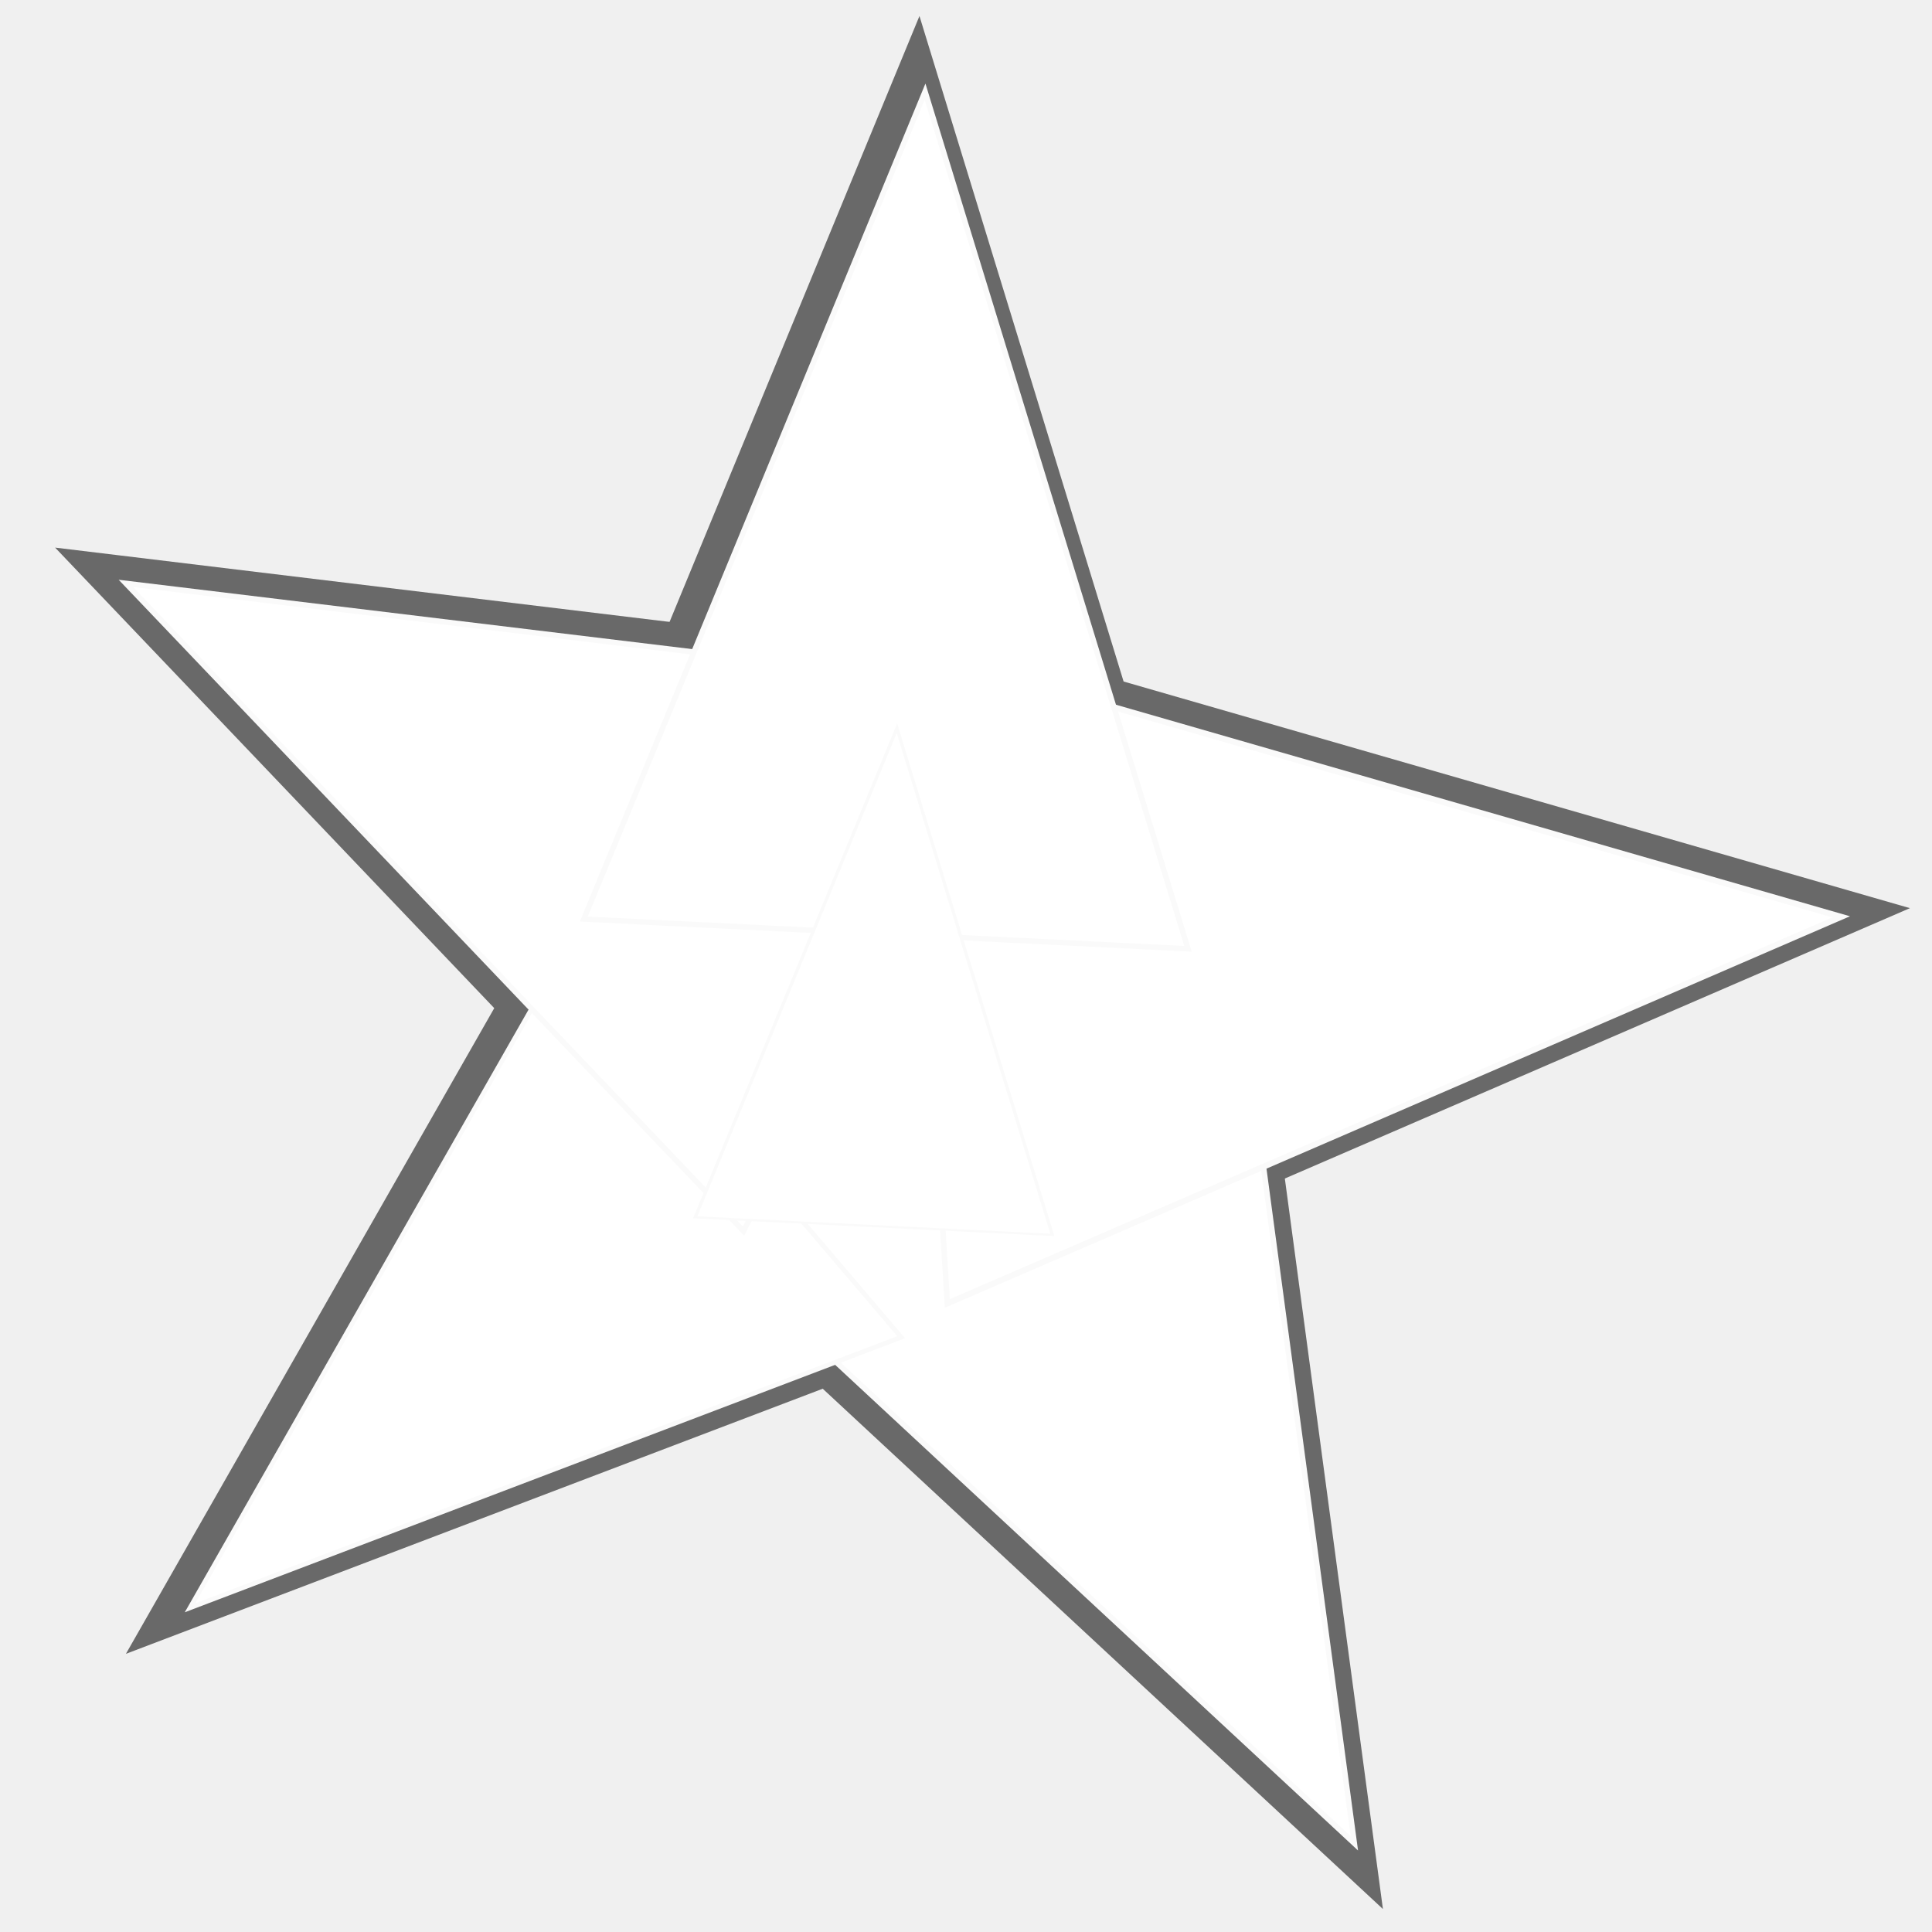
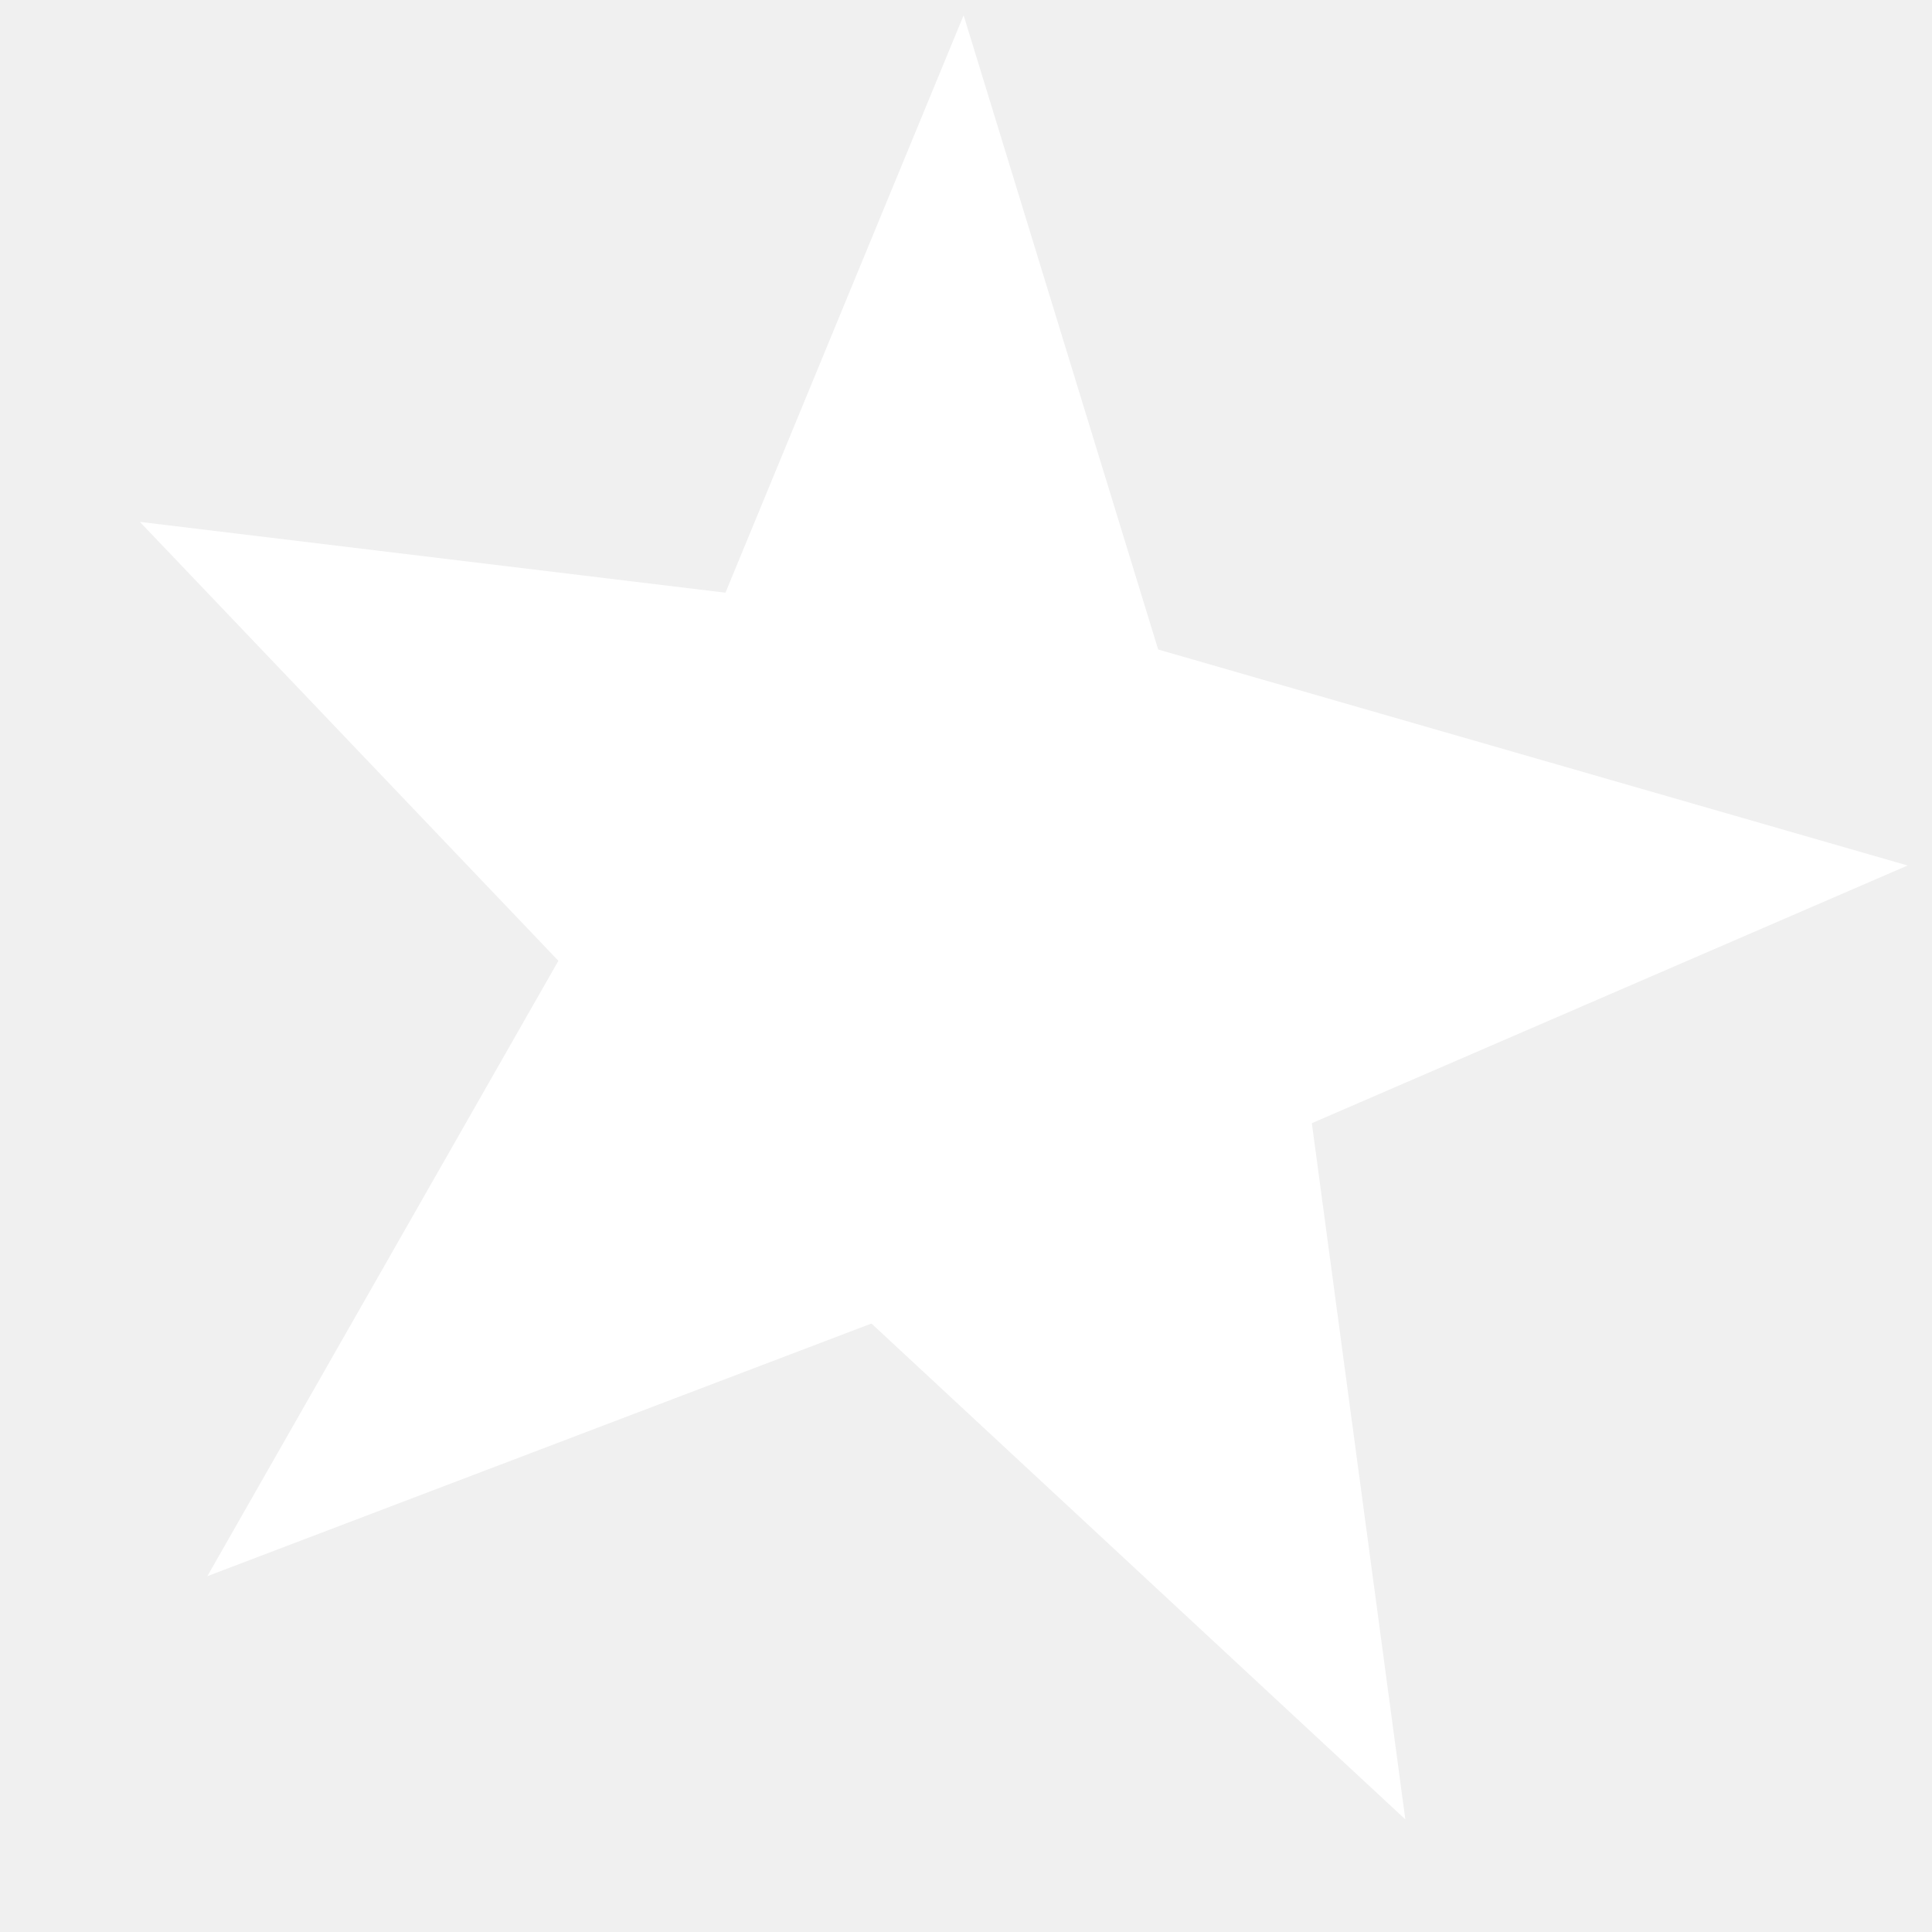
<svg xmlns="http://www.w3.org/2000/svg" width="800" zoomAndPan="magnify" viewBox="0 0 600 600" height="800" preserveAspectRatio="xMidYMid meet" version="1.0">
  <defs>
-     <clipPath id="5a345cd209">
-       <path d="M 209 295 L 429 295 L 429 591 L 209 591 Z M 209 295 " clip-rule="nonzero" />
-     </clipPath>
-     <clipPath id="96419bff09">
-       <path d="M 519.441 546.551 L 338.227 639.848 L 208.188 387.27 L 389.402 293.973 Z M 519.441 546.551 " clip-rule="nonzero" />
-     </clipPath>
-     <clipPath id="f18701c708">
-       <path d="M 519.441 546.551 L 338.227 639.848 L 208.188 387.27 L 389.402 293.973 Z M 519.441 546.551 " clip-rule="nonzero" />
-     </clipPath>
-     <clipPath id="45ebb72aff">
-       <path d="M 208 293 L 430 293 L 430 593 L 208 593 Z M 208 293 " clip-rule="nonzero" />
-     </clipPath>
-     <clipPath id="ca8ead902f">
-       <path d="M 519.441 546.551 L 338.227 639.848 L 208.188 387.27 L 389.402 293.973 Z M 519.441 546.551 " clip-rule="nonzero" />
-     </clipPath>
-     <clipPath id="a08b209f41">
-       <path d="M 519.441 546.551 L 338.227 639.848 L 208.188 387.27 L 389.402 293.973 Z M 519.441 546.551 " clip-rule="nonzero" />
-     </clipPath>
-     <clipPath id="92775d9395">
-       <path d="M 40 291 L 278 291 L 278 513 L 40 513 Z M 40 291 " clip-rule="nonzero" />
-     </clipPath>
-     <clipPath id="7c6662f99b">
-       <path d="M 94.883 579.098 L -17.383 447.301 L 166.535 290.641 L 278.801 422.438 Z M 94.883 579.098 " clip-rule="nonzero" />
-     </clipPath>
-     <clipPath id="9d3dd65ab8">
-       <path d="M 94.883 579.098 L -17.383 447.301 L 166.535 290.641 L 278.801 422.438 Z M 94.883 579.098 " clip-rule="nonzero" />
-     </clipPath>
-     <clipPath id="fb074b73be">
-       <path d="M 39 290 L 279 290 L 279 514 L 39 514 Z M 39 290 " clip-rule="nonzero" />
-     </clipPath>
-     <clipPath id="57452806ed">
-       <path d="M 94.883 579.098 L -17.383 447.301 L 166.535 290.641 L 278.801 422.438 Z M 94.883 579.098 " clip-rule="nonzero" />
-     </clipPath>
-     <clipPath id="ae8896834b">
-       <path d="M 94.883 579.098 L -17.383 447.301 L 166.535 290.641 L 278.801 422.438 Z M 94.883 579.098 " clip-rule="nonzero" />
-     </clipPath>
-     <clipPath id="83ea9ef3e5">
-       <path d="M 19 171 L 316 171 L 316 387 L 19 387 Z M 19 171 " clip-rule="nonzero" />
-     </clipPath>
-     <clipPath id="c43fd22a20">
-       <path d="M -28.457 260.398 L 63.344 78.422 L 316.988 206.375 L 225.188 388.352 Z M -28.457 260.398 " clip-rule="nonzero" />
-     </clipPath>
-     <clipPath id="c2444f7417">
-       <path d="M -28.457 260.398 L 63.344 78.422 L 316.988 206.375 L 225.188 388.352 Z M -28.457 260.398 " clip-rule="nonzero" />
-     </clipPath>
-     <clipPath id="58dee848d5">
-       <path d="M 17 170 L 317 170 L 317 389 L 17 389 Z M 17 170 " clip-rule="nonzero" />
-     </clipPath>
-     <clipPath id="53ab4c4c07">
-       <path d="M -28.457 260.398 L 63.344 78.422 L 316.988 206.375 L 225.188 388.352 Z M -28.457 260.398 " clip-rule="nonzero" />
-     </clipPath>
-     <clipPath id="9d8d6cb957">
-       <path d="M -28.457 260.398 L 63.344 78.422 L 316.988 206.375 L 225.188 388.352 Z M -28.457 260.398 " clip-rule="nonzero" />
-     </clipPath>
-     <clipPath id="9a1a35044b">
-       <path d="M 279 192 L 591 192 L 591 411 L 279 411 Z M 279 192 " clip-rule="nonzero" />
-     </clipPath>
-     <clipPath id="daabf9d4e3">
-       <path d="M 586.41 172.324 L 599.969 393.039 L 292.066 411.961 L 278.504 191.242 Z M 586.41 172.324 " clip-rule="nonzero" />
-     </clipPath>
-     <clipPath id="56fe46cce2">
-       <path d="M 586.41 172.324 L 599.969 393.039 L 292.066 411.961 L 278.504 191.242 Z M 586.41 172.324 " clip-rule="nonzero" />
-     </clipPath>
-     <clipPath id="1dc9ef4e58">
-       <path d="M 278 191 L 594 191 L 594 412 L 278 412 Z M 278 191 " clip-rule="nonzero" />
-     </clipPath>
-     <clipPath id="96716fd35c">
-       <path d="M 586.41 172.324 L 599.969 393.039 L 292.066 411.961 L 278.504 191.242 Z M 586.41 172.324 " clip-rule="nonzero" />
-     </clipPath>
-     <clipPath id="f935eb0da9">
-       <path d="M 586.41 172.324 L 599.969 393.039 L 292.066 411.961 L 278.504 191.242 Z M 586.41 172.324 " clip-rule="nonzero" />
-     </clipPath>
-     <clipPath id="51832e754d">
-       <path d="M 171 7 L 373 7 L 373 293 L 171 293 Z M 171 7 " clip-rule="nonzero" />
-     </clipPath>
-     <clipPath id="da6865ceeb">
-       <path d="M 184.488 0 L 388.062 10.027 L 374.086 293.773 L 170.512 283.746 Z M 184.488 0 " clip-rule="nonzero" />
-     </clipPath>
-     <clipPath id="d174798339">
-       <path d="M 184.488 0 L 388.062 10.027 L 374.086 293.773 L 170.512 283.746 Z M 184.488 0 " clip-rule="nonzero" />
-     </clipPath>
-     <clipPath id="f224ed1b23">
-       <path d="M 170 4 L 375 4 L 375 294 L 170 294 Z M 170 4 " clip-rule="nonzero" />
-     </clipPath>
-     <clipPath id="2cf715e0e7">
-       <path d="M 184.488 0 L 388.062 10.027 L 374.086 293.773 L 170.512 283.746 Z M 184.488 0 " clip-rule="nonzero" />
-     </clipPath>
-     <clipPath id="9978d17a3f">
-       <path d="M 184.488 0 L 388.062 10.027 L 374.086 293.773 L 170.512 283.746 Z M 184.488 0 " clip-rule="nonzero" />
-     </clipPath>
-     <clipPath id="5fe8fd866b">
-       <path d="M 208 219 L 328 219 L 328 389 L 208 389 Z M 208 219 " clip-rule="nonzero" />
-     </clipPath>
-     <clipPath id="f07f3d7cf9">
-       <path d="M 216.336 214.934 L 336.594 220.855 L 328.309 389.062 L 208.051 383.137 Z M 216.336 214.934 " clip-rule="nonzero" />
-     </clipPath>
-     <clipPath id="339c0ef35f">
-       <path d="M 216.336 214.934 L 336.594 220.855 L 328.309 389.062 L 208.051 383.137 Z M 216.336 214.934 " clip-rule="nonzero" />
-     </clipPath>
-     <clipPath id="1a975534d7">
-       <path d="M 208 217 L 329 217 L 329 389 L 208 389 Z M 208 217 " clip-rule="nonzero" />
-     </clipPath>
-     <clipPath id="4bc76839cb">
-       <path d="M 216.336 214.934 L 336.594 220.855 L 328.309 389.062 L 208.051 383.137 Z M 216.336 214.934 " clip-rule="nonzero" />
-     </clipPath>
-     <clipPath id="d4f7a3f9ab">
-       <path d="M 216.336 214.934 L 336.594 220.855 L 328.309 389.062 L 208.051 383.137 Z M 216.336 214.934 " clip-rule="nonzero" />
-     </clipPath>
-     <clipPath id="822cb3ecd2">
-       <path d="M 216 296 L 421 296 L 421 573 L 216 573 Z M 216 296 " clip-rule="nonzero" />
-     </clipPath>
-     <clipPath id="7e4a655c3a">
-       <path d="M 505.719 531.465 L 336.398 618.637 L 215.004 382.848 L 384.324 295.676 Z M 505.719 531.465 " clip-rule="nonzero" />
-     </clipPath>
-     <clipPath id="516cb71c26">
-       <path d="M 505.719 531.465 L 336.398 618.637 L 215.004 382.848 L 384.324 295.676 Z M 505.719 531.465 " clip-rule="nonzero" />
-     </clipPath>
-     <clipPath id="f0bfc95909">
-       <path d="M 215 295 L 422 295 L 422 575 L 215 575 Z M 215 295 " clip-rule="nonzero" />
-     </clipPath>
-     <clipPath id="8bf4e8b32f">
-       <path d="M 505.719 531.465 L 336.398 618.637 L 215.004 382.848 L 384.324 295.676 Z M 505.719 531.465 " clip-rule="nonzero" />
-     </clipPath>
-     <clipPath id="f5286403e0">
-       <path d="M 505.719 531.465 L 336.398 618.637 L 215.004 382.848 L 384.324 295.676 Z M 505.719 531.465 " clip-rule="nonzero" />
-     </clipPath>
-     <clipPath id="a16b594edb">
-       <path d="M 59 293 L 280 293 L 280 500 L 59 500 Z M 59 293 " clip-rule="nonzero" />
-     </clipPath>
-     <clipPath id="06eea47377">
-       <path d="M 109.441 561.836 L 4.32 438.422 L 176.258 291.969 L 281.379 415.379 Z M 109.441 561.836 " clip-rule="nonzero" />
-     </clipPath>
-     <clipPath id="7c15ed4e75">
-       <path d="M 109.441 561.836 L 4.32 438.422 L 176.258 291.969 L 281.379 415.379 Z M 109.441 561.836 " clip-rule="nonzero" />
-     </clipPath>
-     <clipPath id="b1261a5670">
-       <path d="M 57 292 L 282 292 L 282 501 L 57 501 Z M 57 292 " clip-rule="nonzero" />
-     </clipPath>
-     <clipPath id="b7818b909f">
-       <path d="M 109.441 561.836 L 4.32 438.422 L 176.258 291.969 L 281.379 415.379 Z M 109.441 561.836 " clip-rule="nonzero" />
-     </clipPath>
-     <clipPath id="05ca72d950">
-       <path d="M 109.441 561.836 L 4.32 438.422 L 176.258 291.969 L 281.379 415.379 Z M 109.441 561.836 " clip-rule="nonzero" />
-     </clipPath>
-     <clipPath id="a4f5a2fa4f">
-       <path d="M 39 181 L 316 181 L 316 383 L 39 383 Z M 39 181 " clip-rule="nonzero" />
-     </clipPath>
-     <clipPath id="bb1ad659d6">
-       <path d="M -5.688 264.363 L 80.086 94.328 L 316.867 213.773 L 231.094 383.809 Z M -5.688 264.363 " clip-rule="nonzero" />
-     </clipPath>
-     <clipPath id="847451175c">
-       <path d="M -5.688 264.363 L 80.086 94.328 L 316.867 213.773 L 231.094 383.809 Z M -5.688 264.363 " clip-rule="nonzero" />
-     </clipPath>
-     <clipPath id="2241b6fa84">
-       <path d="M 36 180 L 317 180 L 317 384 L 36 384 Z M 36 180 " clip-rule="nonzero" />
-     </clipPath>
-     <clipPath id="35ff9bb6df">
-       <path d="M -5.688 264.363 L 80.086 94.328 L 316.867 213.773 L 231.094 383.809 Z M -5.688 264.363 " clip-rule="nonzero" />
-     </clipPath>
-     <clipPath id="56f9eb1ba2">
-       <path d="M -5.688 264.363 L 80.086 94.328 L 316.867 213.773 L 231.094 383.809 Z M -5.688 264.363 " clip-rule="nonzero" />
-     </clipPath>
-     <clipPath id="b7476cce4f">
-       <path d="M 281 201 L 572 201 L 572 405 L 281 405 Z M 281 201 " clip-rule="nonzero" />
-     </clipPath>
-     <clipPath id="443ac3ce67">
-       <path d="M 568.23 182.145 L 580.926 388.723 L 293.441 406.387 L 280.75 199.809 Z M 568.23 182.145 " clip-rule="nonzero" />
-     </clipPath>
-     <clipPath id="6a979bb2ec">
-       <path d="M 568.23 182.145 L 580.926 388.723 L 293.441 406.387 L 280.75 199.809 Z M 568.23 182.145 " clip-rule="nonzero" />
-     </clipPath>
-     <clipPath id="52c1712def">
-       <path d="M 280 199 L 575 199 L 575 407 L 280 407 Z M 280 199 " clip-rule="nonzero" />
-     </clipPath>
-     <clipPath id="0e634b6d4e">
-       <path d="M 568.23 182.145 L 580.926 388.723 L 293.441 406.387 L 280.75 199.809 Z M 568.23 182.145 " clip-rule="nonzero" />
-     </clipPath>
-     <clipPath id="44cee90e33">
-       <path d="M 568.23 182.145 L 580.926 388.723 L 293.441 406.387 L 280.75 199.809 Z M 568.23 182.145 " clip-rule="nonzero" />
-     </clipPath>
-     <clipPath id="3ea82a7a66">
-       <path d="M 181 28 L 369 28 L 369 295 L 181 295 Z M 181 28 " clip-rule="nonzero" />
-     </clipPath>
-     <clipPath id="a22aef68ae">
-       <path d="M 193.078 21.309 L 383.293 30.676 L 370.242 295.559 L 180.031 286.191 Z M 193.078 21.309 " clip-rule="nonzero" />
-     </clipPath>
-     <clipPath id="b348b8a753">
-       <path d="M 193.078 21.309 L 383.293 30.676 L 370.242 295.559 L 180.031 286.191 Z M 193.078 21.309 " clip-rule="nonzero" />
-     </clipPath>
-     <clipPath id="57ea2c3feb">
-       <path d="M 180 25 L 371 25 L 371 296 L 180 296 Z M 180 25 " clip-rule="nonzero" />
-     </clipPath>
-     <clipPath id="a0b67d2c51">
-       <path d="M 193.078 21.309 L 383.293 30.676 L 370.242 295.559 L 180.031 286.191 Z M 193.078 21.309 " clip-rule="nonzero" />
-     </clipPath>
-     <clipPath id="4cfd168182">
-       <path d="M 193.078 21.309 L 383.293 30.676 L 370.242 295.559 L 180.031 286.191 Z M 193.078 21.309 " clip-rule="nonzero" />
-     </clipPath>
-     <clipPath id="855b906206">
-       <path d="M 215 226 L 327 226 L 327 384 L 215 384 Z M 215 226 " clip-rule="nonzero" />
-     </clipPath>
-     <clipPath id="f9d4b11630">
-       <path d="M 222.805 221.926 L 335.203 227.465 L 327.5 383.879 L 215.102 378.34 Z M 222.805 221.926 " clip-rule="nonzero" />
-     </clipPath>
-     <clipPath id="6e02c09082">
-       <path d="M 222.805 221.926 L 335.203 227.465 L 327.5 383.879 L 215.102 378.34 Z M 222.805 221.926 " clip-rule="nonzero" />
-     </clipPath>
-     <clipPath id="b342e7b8df">
-       <path d="M 215 224 L 328 224 L 328 384 L 215 384 Z M 215 224 " clip-rule="nonzero" />
-     </clipPath>
-     <clipPath id="947b6167e0">
-       <path d="M 222.805 221.926 L 335.203 227.465 L 327.5 383.879 L 215.102 378.34 Z M 222.805 221.926 " clip-rule="nonzero" />
-     </clipPath>
-     <clipPath id="69abdfc848">
-       <path d="M 222.805 221.926 L 335.203 227.465 L 327.5 383.879 L 215.102 378.34 Z M 222.805 221.926 " clip-rule="nonzero" />
-     </clipPath>
-     <clipPath id="24ca7aa1ee">
-       <rect x="0" width="600" y="0" height="600" />
+     <clipPath id="06b884c61f">
+       <path d="M 226 281 L 436 281 L 436 563 L 226 563 Z M 226 281 " clip-rule="nonzero" />
+     </clipPath>
+     <clipPath id="445e297635">
+       <path d="M 522.172 520.887 L 349.465 609.805 L 225.535 369.082 L 398.238 280.168 Z M 522.172 520.887 " clip-rule="nonzero" />
+     </clipPath>
+     <clipPath id="9ee24867a4">
+       <path d="M 522.172 520.887 L 349.465 609.805 L 225.535 369.082 L 398.238 280.168 Z M 522.172 520.887 " clip-rule="nonzero" />
+     </clipPath>
+     <clipPath id="811c16bb83">
+       <path d="M 225 280 L 437 280 L 437 566 L 225 566 Z M 225 280 " clip-rule="nonzero" />
+     </clipPath>
+     <clipPath id="551bdfce70">
+       <path d="M 522.172 520.887 L 349.465 609.805 L 225.535 369.082 L 398.238 280.168 Z M 522.172 520.887 " clip-rule="nonzero" />
+     </clipPath>
+     <clipPath id="9f55aaec19">
+       <path d="M 522.172 520.887 L 349.465 609.805 L 225.535 369.082 L 398.238 280.168 Z M 522.172 520.887 " clip-rule="nonzero" />
+     </clipPath>
+     <clipPath id="128355d0ee">
+       <path d="M 66 278 L 292 278 L 292 489 L 66 489 Z M 66 278 " clip-rule="nonzero" />
+     </clipPath>
+     <clipPath id="bd7906ae05">
+       <path d="M 117.551 551.906 L 10.559 426.297 L 185.84 276.992 L 292.832 402.602 Z M 117.551 551.906 " clip-rule="nonzero" />
+     </clipPath>
+     <clipPath id="310981e305">
+       <path d="M 117.551 551.906 L 10.559 426.297 L 185.84 276.992 L 292.832 402.602 Z M 117.551 551.906 " clip-rule="nonzero" />
+     </clipPath>
+     <clipPath id="99e32a4401">
+       <path d="M 64 276 L 293 276 L 293 490 L 64 490 Z M 64 276 " clip-rule="nonzero" />
+     </clipPath>
+     <clipPath id="be557ce84d">
+       <path d="M 117.551 551.906 L 10.559 426.297 L 185.84 276.992 L 292.832 402.602 Z M 117.551 551.906 " clip-rule="nonzero" />
+     </clipPath>
+     <clipPath id="1bdf6bb11a">
+       <path d="M 117.551 551.906 L 10.559 426.297 L 185.84 276.992 L 292.832 402.602 Z M 117.551 551.906 " clip-rule="nonzero" />
+     </clipPath>
+     <clipPath id="c19d7321a7">
+       <path d="M 45 163 L 328 163 L 328 369 L 45 369 Z M 45 163 " clip-rule="nonzero" />
+     </clipPath>
+     <clipPath id="8483391dc6">
+       <path d="M 0.004 248.172 L 87.492 74.738 L 329.227 196.684 L 241.734 370.117 Z M 0.004 248.172 " clip-rule="nonzero" />
+     </clipPath>
+     <clipPath id="fae596fa79">
+       <path d="M 0.004 248.172 L 87.492 74.738 L 329.227 196.684 L 241.734 370.117 Z M 0.004 248.172 " clip-rule="nonzero" />
+     </clipPath>
+     <clipPath id="e219c91c80">
+       <path d="M 43 162 L 330 162 L 330 371 L 43 371 Z M 43 162 " clip-rule="nonzero" />
+     </clipPath>
+     <clipPath id="020a57d3b7">
+       <path d="M 0.004 248.172 L 87.492 74.738 L 329.227 196.684 L 241.734 370.117 Z M 0.004 248.172 " clip-rule="nonzero" />
+     </clipPath>
+     <clipPath id="59ca8d0dcb">
+       <path d="M 0.004 248.172 L 87.492 74.738 L 329.227 196.684 L 241.734 370.117 Z M 0.004 248.172 " clip-rule="nonzero" />
+     </clipPath>
+     <clipPath id="1008b74349">
+       <path d="M 293 183 L 590 183 L 590 392 L 293 392 Z M 293 183 " clip-rule="nonzero" />
+     </clipPath>
+     <clipPath id="a9e6c51a5a">
+       <path d="M 585.996 164.23 L 598.918 374.586 L 305.473 392.613 L 292.547 182.262 Z M 585.996 164.23 " clip-rule="nonzero" />
+     </clipPath>
+     <clipPath id="d50100958c">
+       <path d="M 585.996 164.23 L 598.918 374.586 L 305.473 392.613 L 292.547 182.262 Z M 585.996 164.23 " clip-rule="nonzero" />
+     </clipPath>
+     <clipPath id="8e39b59037">
+       <path d="M 292 182 L 593 182 L 593 393 L 292 393 Z M 292 182 " clip-rule="nonzero" />
+     </clipPath>
+     <clipPath id="4553112550">
+       <path d="M 585.996 164.23 L 598.918 374.586 L 305.473 392.613 L 292.547 182.262 Z M 585.996 164.23 " clip-rule="nonzero" />
+     </clipPath>
+     <clipPath id="71917bd4ab">
+       <path d="M 585.996 164.23 L 598.918 374.586 L 305.473 392.613 L 292.547 182.262 Z M 585.996 164.23 " clip-rule="nonzero" />
+     </clipPath>
+     <clipPath id="f348b24dca">
+       <path d="M 190 7 L 383 7 L 383 280 L 190 280 Z M 190 7 " clip-rule="nonzero" />
+     </clipPath>
+     <clipPath id="ffa2be40eb">
+       <path d="M 202.949 0 L 396.961 9.555 L 383.645 279.98 L 189.629 270.422 Z M 202.949 0 " clip-rule="nonzero" />
+     </clipPath>
+     <clipPath id="f4d50bd125">
+       <path d="M 202.949 0 L 396.961 9.555 L 383.645 279.98 L 189.629 270.422 Z M 202.949 0 " clip-rule="nonzero" />
+     </clipPath>
+     <clipPath id="eeee4100d1">
+       <path d="M 189 4 L 384 4 L 384 280 L 189 280 Z M 189 4 " clip-rule="nonzero" />
+     </clipPath>
+     <clipPath id="6f187d4d8b">
+       <path d="M 202.949 0 L 396.961 9.555 L 383.645 279.98 L 189.629 270.422 Z M 202.949 0 " clip-rule="nonzero" />
+     </clipPath>
+     <clipPath id="57c9e9760d">
+       <path d="M 202.949 0 L 396.961 9.555 L 383.645 279.98 L 189.629 270.422 Z M 202.949 0 " clip-rule="nonzero" />
+     </clipPath>
+     <clipPath id="04d9f4cca4">
+       <path d="M 226 209 L 340 209 L 340 371 L 226 371 Z M 226 209 " clip-rule="nonzero" />
+     </clipPath>
+     <clipPath id="7eb2d36606">
+       <path d="M 233.301 204.84 L 347.91 210.484 L 340.016 370.793 L 225.406 365.145 Z M 233.301 204.84 " clip-rule="nonzero" />
+     </clipPath>
+     <clipPath id="263f90fbc9">
+       <path d="M 233.301 204.84 L 347.91 210.484 L 340.016 370.793 L 225.406 365.145 Z M 233.301 204.84 " clip-rule="nonzero" />
+     </clipPath>
+     <clipPath id="74668f9fbe">
+       <path d="M 225 207 L 341 207 L 341 371 L 225 371 Z M 225 207 " clip-rule="nonzero" />
+     </clipPath>
+     <clipPath id="9004ee39ed">
+       <path d="M 233.301 204.84 L 347.91 210.484 L 340.016 370.793 L 225.406 365.145 Z M 233.301 204.84 " clip-rule="nonzero" />
+     </clipPath>
+     <clipPath id="1bfd35b326">
+       <path d="M 233.301 204.84 L 347.91 210.484 L 340.016 370.793 L 225.406 365.145 Z M 233.301 204.84 " clip-rule="nonzero" />
+     </clipPath>
+     <clipPath id="6c6272a352">
+       <path d="M 233 283 L 428 283 L 428 546 L 233 546 Z M 233 283 " clip-rule="nonzero" />
+     </clipPath>
+     <clipPath id="672a0cb8e4">
+       <path d="M 509.094 506.508 L 347.723 589.59 L 232.031 364.871 L 393.398 281.793 Z M 509.094 506.508 " clip-rule="nonzero" />
+     </clipPath>
+     <clipPath id="085f65a532">
+       <path d="M 509.094 506.508 L 347.723 589.59 L 232.031 364.871 L 393.398 281.793 Z M 509.094 506.508 " clip-rule="nonzero" />
+     </clipPath>
+     <clipPath id="2b4645c096">
+       <path d="M 232 281 L 430 281 L 430 548 L 232 548 Z M 232 281 " clip-rule="nonzero" />
+     </clipPath>
+     <clipPath id="1b6ac30196">
+       <path d="M 509.094 506.508 L 347.723 589.59 L 232.031 364.871 L 393.398 281.793 Z M 509.094 506.508 " clip-rule="nonzero" />
+     </clipPath>
+     <clipPath id="a3d107b357">
+       <path d="M 509.094 506.508 L 347.723 589.59 L 232.031 364.871 L 393.398 281.793 Z M 509.094 506.508 " clip-rule="nonzero" />
+     </clipPath>
+     <clipPath id="f20ad5fcd2">
+       <path d="M 83 279 L 294 279 L 294 476 L 83 476 Z M 83 279 " clip-rule="nonzero" />
+     </clipPath>
+     <clipPath id="d5923fbf12">
+       <path d="M 131.426 535.453 L 31.242 417.836 L 195.105 278.258 L 295.289 395.875 Z M 131.426 535.453 " clip-rule="nonzero" />
+     </clipPath>
+     <clipPath id="6a2e16cd8f">
+       <path d="M 131.426 535.453 L 31.242 417.836 L 195.105 278.258 L 295.289 395.875 Z M 131.426 535.453 " clip-rule="nonzero" />
+     </clipPath>
+     <clipPath id="800e1b617f">
+       <path d="M 81 278 L 296 278 L 296 478 L 81 478 Z M 81 278 " clip-rule="nonzero" />
+     </clipPath>
+     <clipPath id="32c225cbab">
+       <path d="M 131.426 535.453 L 31.242 417.836 L 195.105 278.258 L 295.289 395.875 Z M 131.426 535.453 " clip-rule="nonzero" />
+     </clipPath>
+     <clipPath id="96c32e9b17">
+       <path d="M 131.426 535.453 L 31.242 417.836 L 195.105 278.258 L 295.289 395.875 Z M 131.426 535.453 " clip-rule="nonzero" />
+     </clipPath>
+     <clipPath id="36675cd19b">
+       <path d="M 64 172 L 328 172 L 328 365 L 64 365 Z M 64 172 " clip-rule="nonzero" />
+     </clipPath>
+     <clipPath id="81b73d09c2">
+       <path d="M 21.703 251.949 L 103.449 89.898 L 329.109 203.738 L 247.363 365.785 Z M 21.703 251.949 " clip-rule="nonzero" />
+     </clipPath>
+     <clipPath id="a35de7fb88">
+       <path d="M 21.703 251.949 L 103.449 89.898 L 329.109 203.738 L 247.363 365.785 Z M 21.703 251.949 " clip-rule="nonzero" />
+     </clipPath>
+     <clipPath id="60bb889a13">
+       <path d="M 62 171 L 330 171 L 330 366 L 62 366 Z M 62 171 " clip-rule="nonzero" />
+     </clipPath>
+     <clipPath id="235f2d82e1">
+       <path d="M 21.703 251.949 L 103.449 89.898 L 329.109 203.738 L 247.363 365.785 Z M 21.703 251.949 " clip-rule="nonzero" />
+     </clipPath>
+     <clipPath id="7d0ab5d628">
+       <path d="M 21.703 251.949 L 103.449 89.898 L 329.109 203.738 L 247.363 365.785 Z M 21.703 251.949 " clip-rule="nonzero" />
+     </clipPath>
+     <clipPath id="7def2570dc">
+       <path d="M 295 191 L 573 191 L 573 386 L 295 386 Z M 295 191 " clip-rule="nonzero" />
+     </clipPath>
+     <clipPath id="f88f0d5bb9">
+       <path d="M 568.672 173.594 L 580.77 370.473 L 306.785 387.305 L 294.688 190.426 Z M 568.672 173.594 " clip-rule="nonzero" />
+     </clipPath>
+     <clipPath id="2b75597574">
+       <path d="M 568.672 173.594 L 580.77 370.473 L 306.785 387.305 L 294.688 190.426 Z M 568.672 173.594 " clip-rule="nonzero" />
+     </clipPath>
+     <clipPath id="f52c685b63">
+       <path d="M 294 190 L 575 190 L 575 388 L 294 388 Z M 294 190 " clip-rule="nonzero" />
+     </clipPath>
+     <clipPath id="2b46bc7fdb">
+       <path d="M 568.672 173.594 L 580.77 370.473 L 306.785 387.305 L 294.688 190.426 Z M 568.672 173.594 " clip-rule="nonzero" />
+     </clipPath>
+     <clipPath id="e086009900">
+       <path d="M 568.672 173.594 L 580.77 370.473 L 306.785 387.305 L 294.688 190.426 Z M 568.672 173.594 " clip-rule="nonzero" />
+     </clipPath>
+     <clipPath id="d882f344e8">
+       <path d="M 199 27 L 379 27 L 379 281 L 199 281 Z M 199 27 " clip-rule="nonzero" />
+     </clipPath>
+     <clipPath id="6b0938932d">
+       <path d="M 211.137 20.309 L 392.414 29.238 L 379.98 281.68 L 198.699 272.75 Z M 211.137 20.309 " clip-rule="nonzero" />
+     </clipPath>
+     <clipPath id="6a19d66711">
+       <path d="M 211.137 20.309 L 392.414 29.238 L 379.98 281.68 L 198.699 272.75 Z M 211.137 20.309 " clip-rule="nonzero" />
+     </clipPath>
+     <clipPath id="f7e5cecd38">
+       <path d="M 198 24 L 380 24 L 380 282 L 198 282 Z M 198 24 " clip-rule="nonzero" />
+     </clipPath>
+     <clipPath id="e27dff3701">
+       <path d="M 211.137 20.309 L 392.414 29.238 L 379.98 281.68 L 198.699 272.75 Z M 211.137 20.309 " clip-rule="nonzero" />
+     </clipPath>
+     <clipPath id="485aeb1a0d">
+       <path d="M 211.137 20.309 L 392.414 29.238 L 379.98 281.68 L 198.699 272.75 Z M 211.137 20.309 " clip-rule="nonzero" />
+     </clipPath>
+     <clipPath id="b18a901ad7">
+       <path d="M 232 215 L 339 215 L 339 366 L 232 366 Z M 232 215 " clip-rule="nonzero" />
+     </clipPath>
+     <clipPath id="05a5187f83">
+       <path d="M 239.465 211.508 L 346.586 216.781 L 339.242 365.852 L 232.125 360.574 Z M 239.465 211.508 " clip-rule="nonzero" />
+     </clipPath>
+     <clipPath id="2900287f6f">
+       <path d="M 239.465 211.508 L 346.586 216.781 L 339.242 365.852 L 232.125 360.574 Z M 239.465 211.508 " clip-rule="nonzero" />
+     </clipPath>
+     <clipPath id="a9d63fef29">
+       <path d="M 232 214 L 340 214 L 340 366 L 232 366 Z M 232 214 " clip-rule="nonzero" />
+     </clipPath>
+     <clipPath id="0086b10b86">
+       <path d="M 239.465 211.508 L 346.586 216.781 L 339.242 365.852 L 232.125 360.574 Z M 239.465 211.508 " clip-rule="nonzero" />
+     </clipPath>
+     <clipPath id="61a605de1e">
+       <path d="M 239.465 211.508 L 346.586 216.781 L 339.242 365.852 L 232.125 360.574 Z M 239.465 211.508 " clip-rule="nonzero" />
    </clipPath>
  </defs>
-   <g transform="matrix(1, 0, 0, 1, 0, -0.000000000000034788)">
-     <g clip-path="url(#24ca7aa1ee)">
-       <g clip-path="url(#5a345cd209)">
-         <g clip-path="url(#96419bff09)">
-           <g clip-path="url(#f18701c708)">
-             <path fill="#696969" d="M 428.242 590.473 L 388.609 295.316 L 209.652 387.453 Z M 428.242 590.473 " fill-opacity="1" fill-rule="nonzero" />
-           </g>
-         </g>
-       </g>
-       <g clip-path="url(#45ebb72aff)">
-         <g clip-path="url(#ca8ead902f)">
-           <g clip-path="url(#a08b209f41)">
-             <path fill="#696969" d="M 208.082 387.234 L 389.34 293.918 L 429.48 592.867 Z M 387.879 296.719 L 211.223 387.668 L 427 588.078 Z M 387.879 296.719 " fill-opacity="1" fill-rule="nonzero" />
-           </g>
-         </g>
-       </g>
-       <g clip-path="url(#92775d9395)">
-         <g clip-path="url(#7c6662f99b)">
-           <g clip-path="url(#9d3dd65ab8)">
-             <path fill="#696969" d="M 40.848 512.121 L 277.48 422.094 L 166.516 291.824 Z M 40.848 512.121 " fill-opacity="1" fill-rule="nonzero" />
-           </g>
-         </g>
-       </g>
-       <g clip-path="url(#fb074b73be)">
-         <g clip-path="url(#57452806ed)">
-           <g clip-path="url(#ae8896834b)">
-             <path fill="#696969" d="M 166.391 290.48 L 278.781 422.426 L 39.105 513.613 Z M 276.18 421.758 L 166.645 293.164 L 42.59 510.633 Z M 276.18 421.758 " fill-opacity="1" fill-rule="nonzero" />
-           </g>
-         </g>
-       </g>
-       <g clip-path="url(#83ea9ef3e5)">
-         <g clip-path="url(#c43fd22a20)">
-           <g clip-path="url(#c2444f7417)">
-             <path fill="#696969" d="M 19.527 171.27 L 225.039 386.797 L 315.691 207.086 Z M 19.527 171.27 " fill-opacity="1" fill-rule="nonzero" />
-           </g>
-         </g>
-       </g>
-       <g clip-path="url(#58dee848d5)">
-         <g clip-path="url(#53ab4c4c07)">
-           <g clip-path="url(#9d8d6cb957)">
-             <path fill="#696969" d="M 317.09 206.34 L 225.27 388.359 L 17.113 170.062 Z M 224.805 385.234 L 314.297 207.836 L 21.938 172.48 Z M 224.805 385.234 " fill-opacity="1" fill-rule="nonzero" />
-           </g>
-         </g>
-       </g>
-       <g clip-path="url(#9a1a35044b)">
-         <g clip-path="url(#daabf9d4e3)">
-           <g clip-path="url(#56fe46cce2)">
-             <path fill="#696969" d="M 590.227 282.223 L 279.344 192.621 L 292.754 410.883 Z M 590.227 282.223 " fill-opacity="1" fill-rule="nonzero" />
-           </g>
-         </g>
-       </g>
-       <g clip-path="url(#1dc9ef4e58)">
-         <g clip-path="url(#96716fd35c)">
-           <g clip-path="url(#f935eb0da9)">
-             <path fill="#696969" d="M 291.855 412.352 L 278.27 191.281 L 593.148 282.035 Z M 280.418 193.961 L 293.656 409.414 L 587.301 282.41 Z M 280.418 193.961 " fill-opacity="1" fill-rule="nonzero" />
-           </g>
-         </g>
-       </g>
-       <g clip-path="url(#51832e754d)">
-         <g clip-path="url(#da6865ceeb)">
-           <g clip-path="url(#d174798339)">
-             <path fill="#696969" d="M 285.422 7.672 L 171.871 282.977 L 372.91 292.879 Z M 285.422 7.672 " fill-opacity="1" fill-rule="nonzero" />
-           </g>
-         </g>
-       </g>
-       <g clip-path="url(#f224ed1b23)">
-         <g clip-path="url(#2cf715e0e7)">
-           <g clip-path="url(#9978d17a3f)">
-             <path fill="#696969" d="M 374.16 293.855 L 170.535 283.824 L 285.547 4.977 Z M 173.207 282.133 L 371.656 291.906 L 285.297 10.367 Z M 173.207 282.133 " fill-opacity="1" fill-rule="nonzero" />
-           </g>
-         </g>
-       </g>
-       <g clip-path="url(#5fe8fd866b)">
-         <g clip-path="url(#f07f3d7cf9)">
-           <g clip-path="url(#339c0ef35f)">
-             <path fill="#696969" d="M 276.059 219.473 L 208.867 382.379 L 327.824 388.238 Z M 276.059 219.473 " fill-opacity="1" fill-rule="nonzero" />
-           </g>
-         </g>
-       </g>
-       <g clip-path="url(#1a975534d7)">
-         <g clip-path="url(#4bc76839cb)">
-           <g clip-path="url(#d4f7a3f9ab)">
-             <path fill="#696969" d="M 328.566 388.816 L 208.078 382.879 L 276.133 217.879 Z M 209.656 381.879 L 327.086 387.664 L 275.984 221.066 Z M 209.656 381.879 " fill-opacity="1" fill-rule="nonzero" />
-           </g>
-         </g>
-       </g>
-       <g clip-path="url(#822cb3ecd2)">
-         <g clip-path="url(#7e4a655c3a)">
-           <g clip-path="url(#516cb71c26)">
-             <path fill="#ffffff" d="M 420.594 572.457 L 383.602 296.957 L 216.562 382.957 Z M 420.594 572.457 " fill-opacity="1" fill-rule="nonzero" />
-           </g>
-         </g>
-       </g>
-       <g clip-path="url(#f0bfc95909)">
-         <g clip-path="url(#8bf4e8b32f)">
-           <g clip-path="url(#f5286403e0)">
-             <path fill="#fafafa" d="M 215.098 382.754 L 384.285 295.648 L 421.754 574.695 Z M 382.922 298.266 L 218.027 383.156 L 419.438 570.223 Z M 382.922 298.266 " fill-opacity="1" fill-rule="nonzero" />
-           </g>
-         </g>
-       </g>
-       <g clip-path="url(#a16b594edb)">
-         <g clip-path="url(#06eea47377)">
-           <g clip-path="url(#7c15ed4e75)">
-             <path fill="#ffffff" d="M 59.004 499.32 L 279.875 415.289 L 176.305 293.695 Z M 59.004 499.32 " fill-opacity="1" fill-rule="nonzero" />
-           </g>
-         </g>
-       </g>
-       <g clip-path="url(#b1261a5670)">
-         <g clip-path="url(#b7818b909f)">
-           <g clip-path="url(#05ca72d950)">
-             <path fill="#fafafa" d="M 176.188 292.441 L 281.09 415.598 L 57.379 500.711 Z M 278.66 414.977 L 176.422 294.949 L 60.629 497.93 Z M 278.66 414.977 " fill-opacity="1" fill-rule="nonzero" />
-           </g>
-         </g>
-       </g>
-       <g clip-path="url(#a4f5a2fa4f)">
-         <g clip-path="url(#bb1ad659d6)">
-           <g clip-path="url(#847451175c)">
-             <path fill="#ffffff" d="M 39.098 181.172 L 230.926 382.348 L 315.543 214.605 Z M 39.098 181.172 " fill-opacity="1" fill-rule="nonzero" />
-           </g>
-         </g>
-       </g>
-       <g clip-path="url(#2241b6fa84)">
-         <g clip-path="url(#35ff9bb6df)">
-           <g clip-path="url(#56f9eb1ba2)">
-             <path fill="#fafafa" d="M 316.848 213.906 L 231.141 383.809 L 36.848 180.047 Z M 230.707 380.891 L 314.238 215.305 L 41.348 182.301 Z M 230.707 380.891 " fill-opacity="1" fill-rule="nonzero" />
-           </g>
-         </g>
-       </g>
-       <g clip-path="url(#b7476cce4f)">
-         <g clip-path="url(#443ac3ce67)">
-           <g clip-path="url(#6a979bb2ec)">
-             <path fill="#ffffff" d="M 571.793 284.73 L 281.629 201.098 L 294.145 404.816 Z M 571.793 284.73 " fill-opacity="1" fill-rule="nonzero" />
-           </g>
-         </g>
-       </g>
-       <g clip-path="url(#52c1712def)">
-         <g clip-path="url(#0e634b6d4e)">
-           <g clip-path="url(#44cee90e33)">
-             <path fill="#fafafa" d="M 293.305 406.188 L 280.625 199.848 L 574.523 284.555 Z M 282.629 202.348 L 294.984 403.449 L 569.062 284.902 Z M 282.629 202.348 " fill-opacity="1" fill-rule="nonzero" />
-           </g>
-         </g>
-       </g>
-       <g clip-path="url(#3ea82a7a66)">
-         <g clip-path="url(#a22aef68ae)">
-           <g clip-path="url(#b348b8a753)">
-             <path fill="#ffffff" d="M 287.285 28.469 L 181.297 285.441 L 368.949 294.688 Z M 287.285 28.469 " fill-opacity="1" fill-rule="nonzero" />
-           </g>
-         </g>
-       </g>
-       <g clip-path="url(#57ea2c3feb)">
-         <g clip-path="url(#a0b67d2c51)">
-           <g clip-path="url(#4cfd168182)">
-             <path fill="#fafafa" d="M 370.117 295.594 L 180.051 286.234 L 287.402 25.953 Z M 182.543 284.652 L 367.781 293.777 L 287.168 30.984 Z M 182.543 284.652 " fill-opacity="1" fill-rule="nonzero" />
-           </g>
-         </g>
-       </g>
-       <g clip-path="url(#855b906206)">
-         <g clip-path="url(#f9d4b11630)">
-           <g clip-path="url(#6e02c09082)">
-             <path fill="#ffffff" d="M 278.551 226.164 L 215.836 378.219 L 326.871 383.688 Z M 278.551 226.164 " fill-opacity="1" fill-rule="nonzero" />
-           </g>
-         </g>
-       </g>
-       <g clip-path="url(#b342e7b8df)">
-         <g clip-path="url(#947b6167e0)">
-           <g clip-path="url(#69abdfc848)">
-             <path fill="#fafafa" d="M 327.562 384.227 L 215.102 378.688 L 278.621 224.676 Z M 216.574 377.75 L 326.18 383.152 L 278.484 227.652 Z M 216.574 377.75 " fill-opacity="1" fill-rule="nonzero" />
-           </g>
-         </g>
+   <g clip-path="url(#06b884c61f)">
+     <g clip-path="url(#445e297635)">
+       <g clip-path="url(#9ee24867a4)">
+         <path fill="#ffffff" d="M 435.254 562.746 L 397.484 281.449 L 226.93 369.258 Z M 435.254 562.746 " fill-opacity="1" fill-rule="nonzero" />
+       </g>
+     </g>
+   </g>
+   <g clip-path="url(#811c16bb83)">
+     <g clip-path="url(#551bdfce70)">
+       <g clip-path="url(#9f55aaec19)">
+         <path fill="#ffffff" d="M 225.434 369.051 L 398.18 280.113 L 436.438 565.027 Z M 396.789 282.785 L 228.43 369.465 L 434.07 560.461 Z M 396.789 282.785 " fill-opacity="1" fill-rule="nonzero" />
+       </g>
+     </g>
+   </g>
+   <g clip-path="url(#128355d0ee)">
+     <g clip-path="url(#bd7906ae05)">
+       <g clip-path="url(#310981e305)">
+         <path fill="#ffffff" d="M 66.051 488.074 L 291.574 402.273 L 185.82 278.117 Z M 66.051 488.074 " fill-opacity="1" fill-rule="nonzero" />
+       </g>
+     </g>
+   </g>
+   <g clip-path="url(#99e32a4401)">
+     <g clip-path="url(#be557ce84d)">
+       <g clip-path="url(#1bdf6bb11a)">
+         <path fill="#ffffff" d="M 185.703 276.84 L 292.812 402.59 L 64.391 489.496 Z M 290.332 401.953 L 185.941 279.398 L 67.711 486.652 Z M 290.332 401.953 " fill-opacity="1" fill-rule="nonzero" />
+       </g>
+     </g>
+   </g>
+   <g clip-path="url(#c19d7321a7)">
+     <g clip-path="url(#8483391dc6)">
+       <g clip-path="url(#fae596fa79)">
+         <path fill="#ffffff" d="M 45.73 163.23 L 241.594 368.637 L 327.992 197.363 Z M 45.73 163.23 " fill-opacity="1" fill-rule="nonzero" />
+       </g>
+     </g>
+   </g>
+   <g clip-path="url(#e219c91c80)">
+     <g clip-path="url(#020a57d3b7)">
+       <g clip-path="url(#59ca8d0dcb)">
+         <path fill="#ffffff" d="M 329.324 196.648 L 241.812 370.125 L 43.434 162.078 Z M 241.371 367.145 L 326.66 198.078 L 48.031 164.383 Z M 241.371 367.145 " fill-opacity="1" fill-rule="nonzero" />
+       </g>
+     </g>
+   </g>
+   <g clip-path="url(#1008b74349)">
+     <g clip-path="url(#a9e6c51a5a)">
+       <g clip-path="url(#d50100958c)">
+         <path fill="#ffffff" d="M 589.633 268.969 L 293.352 183.574 L 306.133 391.59 Z M 589.633 268.969 " fill-opacity="1" fill-rule="nonzero" />
+       </g>
+     </g>
+   </g>
+   <g clip-path="url(#8e39b59037)">
+     <g clip-path="url(#4553112550)">
+       <g clip-path="url(#71917bd4ab)">
+         <path fill="#ffffff" d="M 305.273 392.988 L 292.324 182.301 L 592.418 268.789 Z M 294.371 184.852 L 306.988 390.188 L 586.844 269.148 Z M 294.371 184.852 " fill-opacity="1" fill-rule="nonzero" />
+       </g>
+     </g>
+   </g>
+   <g clip-path="url(#f348b24dca)">
+     <g clip-path="url(#ffa2be40eb)">
+       <g clip-path="url(#f4d50bd125)">
+         <path fill="#ffffff" d="M 299.141 7.312 L 190.922 269.691 L 382.52 279.129 Z M 299.141 7.312 " fill-opacity="1" fill-rule="nonzero" />
+       </g>
+     </g>
+   </g>
+   <g clip-path="url(#eeee4100d1)">
+     <g clip-path="url(#6f187d4d8b)">
+       <g clip-path="url(#57c9e9760d)">
+         <path fill="#ffffff" d="M 383.711 280.055 L 189.652 270.496 L 299.262 4.746 Z M 192.195 268.883 L 381.328 278.199 L 299.02 9.879 Z M 192.195 268.883 " fill-opacity="1" fill-rule="nonzero" />
+       </g>
+     </g>
+   </g>
+   <g clip-path="url(#04d9f4cca4)">
+     <g clip-path="url(#7eb2d36606)">
+       <g clip-path="url(#263f90fbc9)">
+         <path fill="#ffffff" d="M 290.219 209.168 L 226.18 364.422 L 339.555 370.008 Z M 290.219 209.168 " fill-opacity="1" fill-rule="nonzero" />
+       </g>
+     </g>
+   </g>
+   <g clip-path="url(#74668f9fbe)">
+     <g clip-path="url(#9004ee39ed)">
+       <g clip-path="url(#1bfd35b326)">
+         <path fill="#ffffff" d="M 340.262 370.559 L 225.43 364.902 L 290.289 207.648 Z M 226.934 363.945 L 338.848 369.457 L 290.145 210.688 Z M 226.934 363.945 " fill-opacity="1" fill-rule="nonzero" />
+       </g>
+     </g>
+   </g>
+   <g clip-path="url(#6c6272a352)">
+     <g clip-path="url(#672a0cb8e4)">
+       <g clip-path="url(#085f65a532)">
+         <path fill="#ffffff" d="M 427.969 545.578 L 392.711 283.012 L 233.516 364.973 Z M 427.969 545.578 " fill-opacity="1" fill-rule="nonzero" />
+       </g>
+     </g>
+   </g>
+   <g clip-path="url(#2b4645c096)">
+     <g clip-path="url(#1b6ac30196)">
+       <g clip-path="url(#a3d107b357)">
+         <path fill="#ffffff" d="M 232.117 364.781 L 393.363 281.766 L 429.07 547.707 Z M 392.062 284.258 L 234.914 365.164 L 426.863 543.445 Z M 392.062 284.258 " fill-opacity="1" fill-rule="nonzero" />
+       </g>
+     </g>
+   </g>
+   <g clip-path="url(#f20ad5fcd2)">
+     <g clip-path="url(#d5923fbf12)">
+       <g clip-path="url(#6a2e16cd8f)">
+         <path fill="#ffffff" d="M 83.355 475.875 L 293.855 395.785 L 195.148 279.906 Z M 83.355 475.875 " fill-opacity="1" fill-rule="nonzero" />
+       </g>
+     </g>
+   </g>
+   <g clip-path="url(#800e1b617f)">
+     <g clip-path="url(#32c225cbab)">
+       <g clip-path="url(#96c32e9b17)">
+         <path fill="#ffffff" d="M 195.035 278.711 L 295.012 396.082 L 81.805 477.199 Z M 292.695 395.488 L 195.258 281.098 L 84.906 474.547 Z M 292.695 395.488 " fill-opacity="1" fill-rule="nonzero" />
+       </g>
+     </g>
+   </g>
+   <g clip-path="url(#36675cd19b)">
+     <g clip-path="url(#81b73d09c2)">
+       <g clip-path="url(#a35de7fb88)">
+         <path fill="#ffffff" d="M 64.383 172.664 L 247.203 364.395 L 327.848 204.527 Z M 64.383 172.664 " fill-opacity="1" fill-rule="nonzero" />
+       </g>
+     </g>
+   </g>
+   <g clip-path="url(#60bb889a13)">
+     <g clip-path="url(#235f2d82e1)">
+       <g clip-path="url(#7d0ab5d628)">
+         <path fill="#ffffff" d="M 329.094 203.863 L 247.41 365.785 L 62.238 171.59 Z M 246.996 363.004 L 326.605 205.195 L 66.531 173.742 Z M 246.996 363.004 " fill-opacity="1" fill-rule="nonzero" />
+       </g>
+     </g>
+   </g>
+   <g clip-path="url(#7def2570dc)">
+     <g clip-path="url(#f88f0d5bb9)">
+       <g clip-path="url(#2b75597574)">
+         <path fill="#ffffff" d="M 572.066 271.359 L 295.527 191.656 L 307.457 385.809 Z M 572.066 271.359 " fill-opacity="1" fill-rule="nonzero" />
+       </g>
+     </g>
+   </g>
+   <g clip-path="url(#f52c685b63)">
+     <g clip-path="url(#2b46bc7fdb)">
+       <g clip-path="url(#e086009900)">
+         <path fill="#ffffff" d="M 306.652 387.113 L 294.57 190.465 L 574.668 271.191 Z M 296.48 192.848 L 308.258 384.504 L 569.465 271.527 Z M 296.48 192.848 " fill-opacity="1" fill-rule="nonzero" />
+       </g>
+     </g>
+   </g>
+   <g clip-path="url(#d882f344e8)">
+     <g clip-path="url(#6b0938932d)">
+       <g clip-path="url(#6a19d66711)">
+         <path fill="#ffffff" d="M 300.918 27.133 L 199.906 272.039 L 378.746 280.848 Z M 300.918 27.133 " fill-opacity="1" fill-rule="nonzero" />
+       </g>
+     </g>
+   </g>
+   <g clip-path="url(#f7e5cecd38)">
+     <g clip-path="url(#e27dff3701)">
+       <g clip-path="url(#485aeb1a0d)">
+         <path fill="#ffffff" d="M 379.859 281.715 L 198.719 272.793 L 301.031 24.734 Z M 201.094 271.285 L 377.633 279.98 L 300.805 29.531 Z M 201.094 271.285 " fill-opacity="1" fill-rule="nonzero" />
+       </g>
+     </g>
+   </g>
+   <g clip-path="url(#b18a901ad7)">
+     <g clip-path="url(#05a5187f83)">
+       <g clip-path="url(#2900287f6f)">
+         <path fill="#ffffff" d="M 292.594 215.543 L 232.824 360.457 L 338.645 365.672 Z M 292.594 215.543 " fill-opacity="1" fill-rule="nonzero" />
+       </g>
+     </g>
+   </g>
+   <g clip-path="url(#a9d63fef29)">
+     <g clip-path="url(#0086b10b86)">
+       <g clip-path="url(#61a605de1e)">
+         <path fill="#ffffff" d="M 339.305 366.184 L 232.121 360.902 L 292.66 214.125 Z M 233.527 360.012 L 337.988 365.16 L 292.527 216.965 Z M 233.527 360.012 " fill-opacity="1" fill-rule="nonzero" />
      </g>
    </g>
  </g>
</svg>
